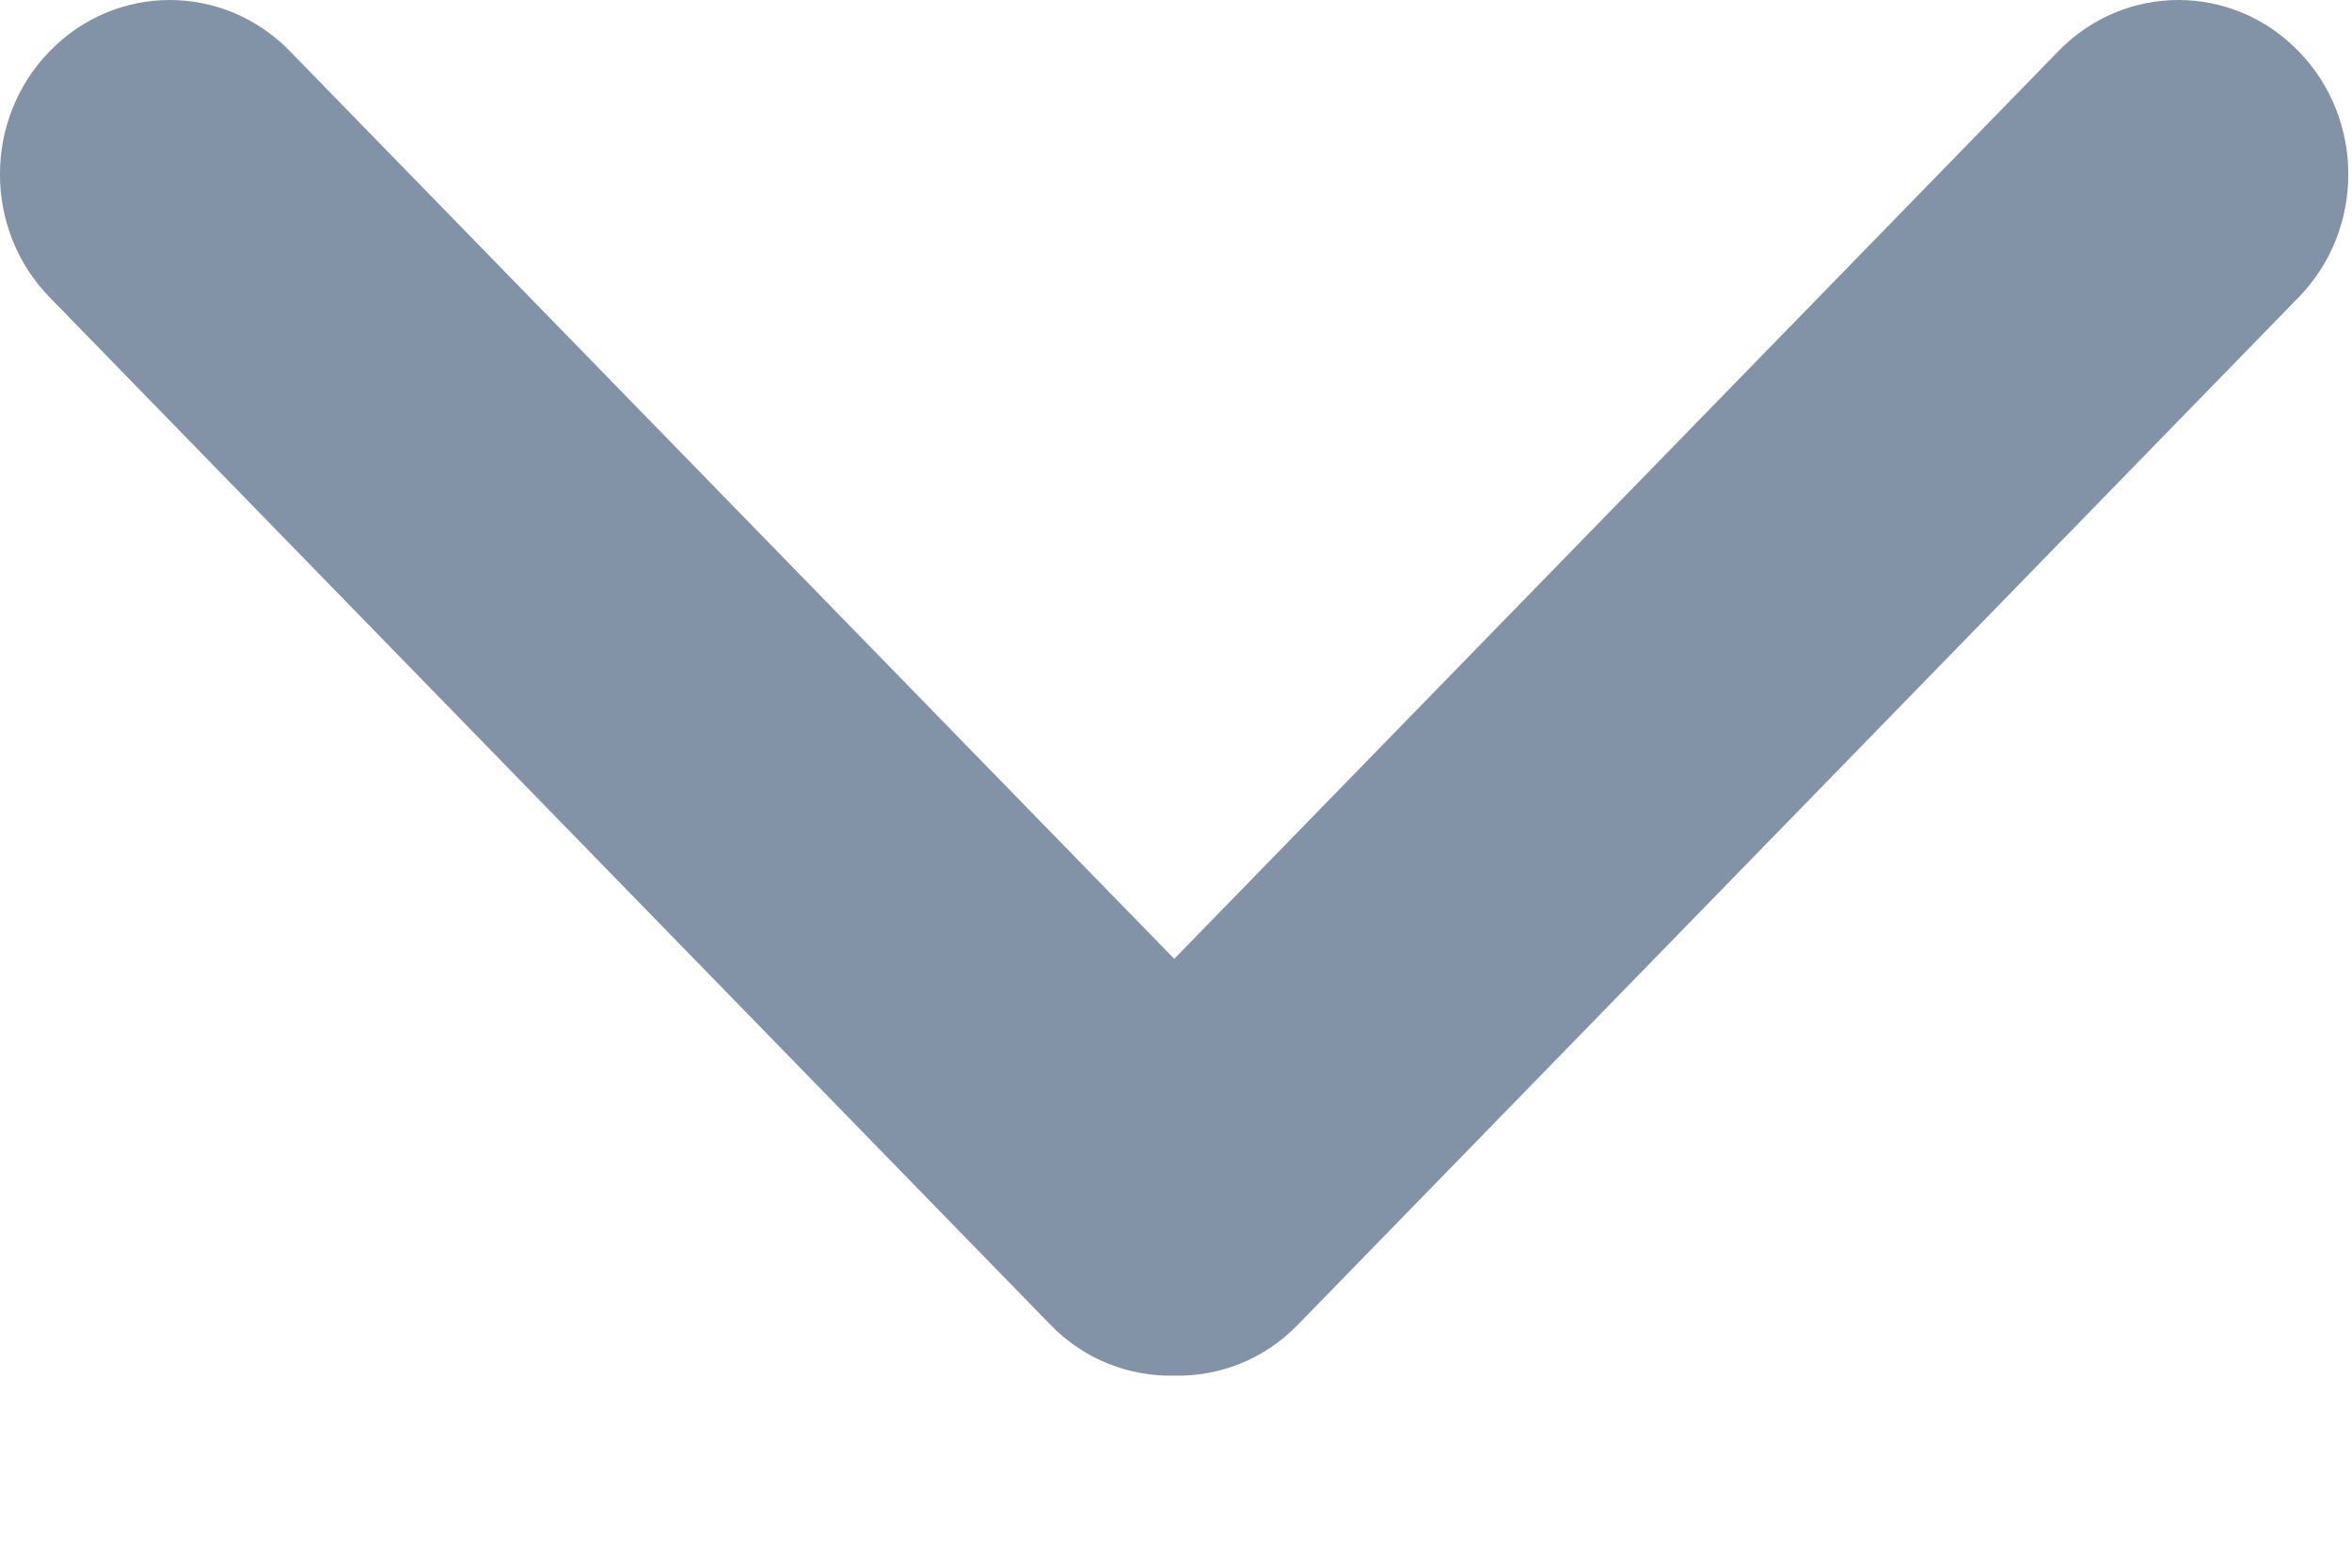
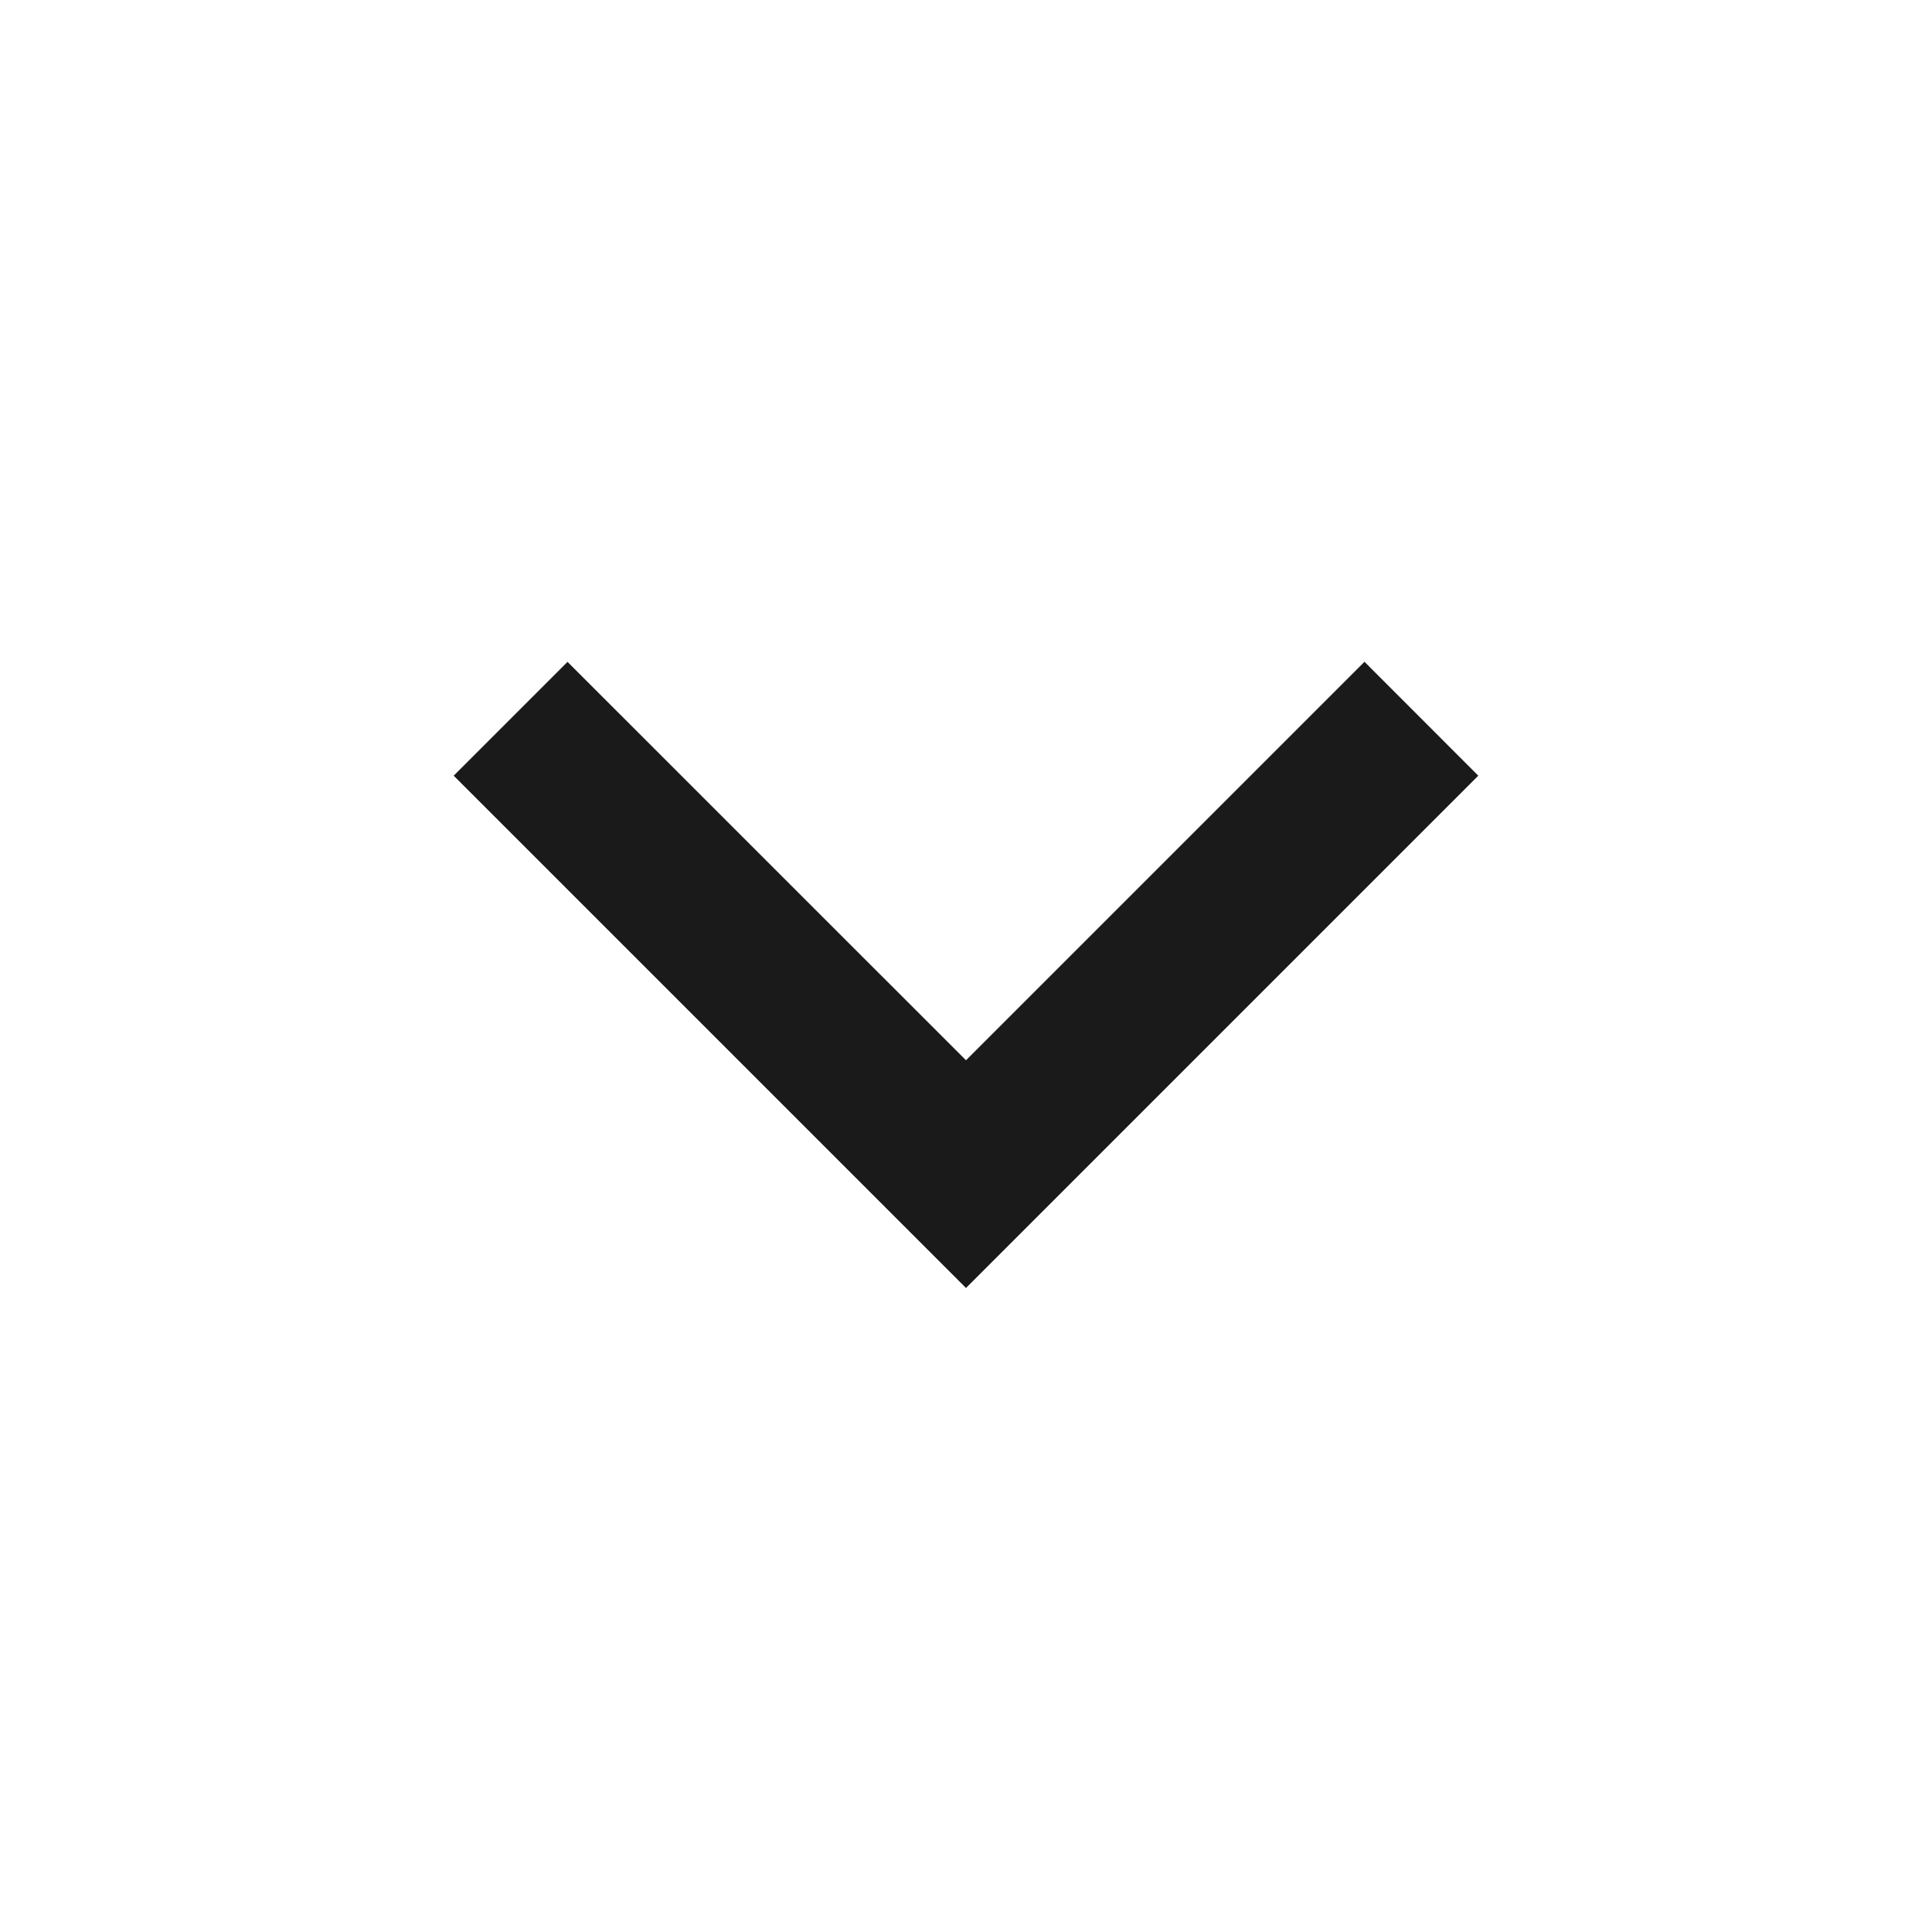
- <svg xmlns="http://www.w3.org/2000/svg" width="100%" height="100%" viewBox="0 0 12 8" version="1.1" xml:space="preserve" style="fill-rule:evenodd;clip-rule:evenodd;stroke-linejoin:round;stroke-miterlimit:1.414;">
-   <path id="Arrow-Icon" d="M0.254,1.518c-0.339,-0.347 -0.339,-0.91 0,-1.257c0.338,-0.348 0.886,-0.348 1.225,0l4.512,4.632l4.511,-4.632c0.338,-0.348 0.887,-0.348 1.225,0c0.339,0.347 0.339,0.91 0,1.257l-5.106,5.243c-0.174,0.179 -0.403,0.264 -0.63,0.259c-0.228,0.005 -0.457,-0.08 -0.631,-0.259l-5.106,-5.243Z" style="fill:#8393a7;" />
+ <svg xmlns="http://www.w3.org/2000/svg" viewBox="0,0,24,24" width="64" height="64" stroke-width="1" transform="rotate(0) matrix(1 0 0 1 0 0)">
+   <path fill="#1a1a1a" d="m12 13.171l4.95-4.95l1.414 1.415L12 16L5.636 9.636L7.05 8.222z" />
</svg>
